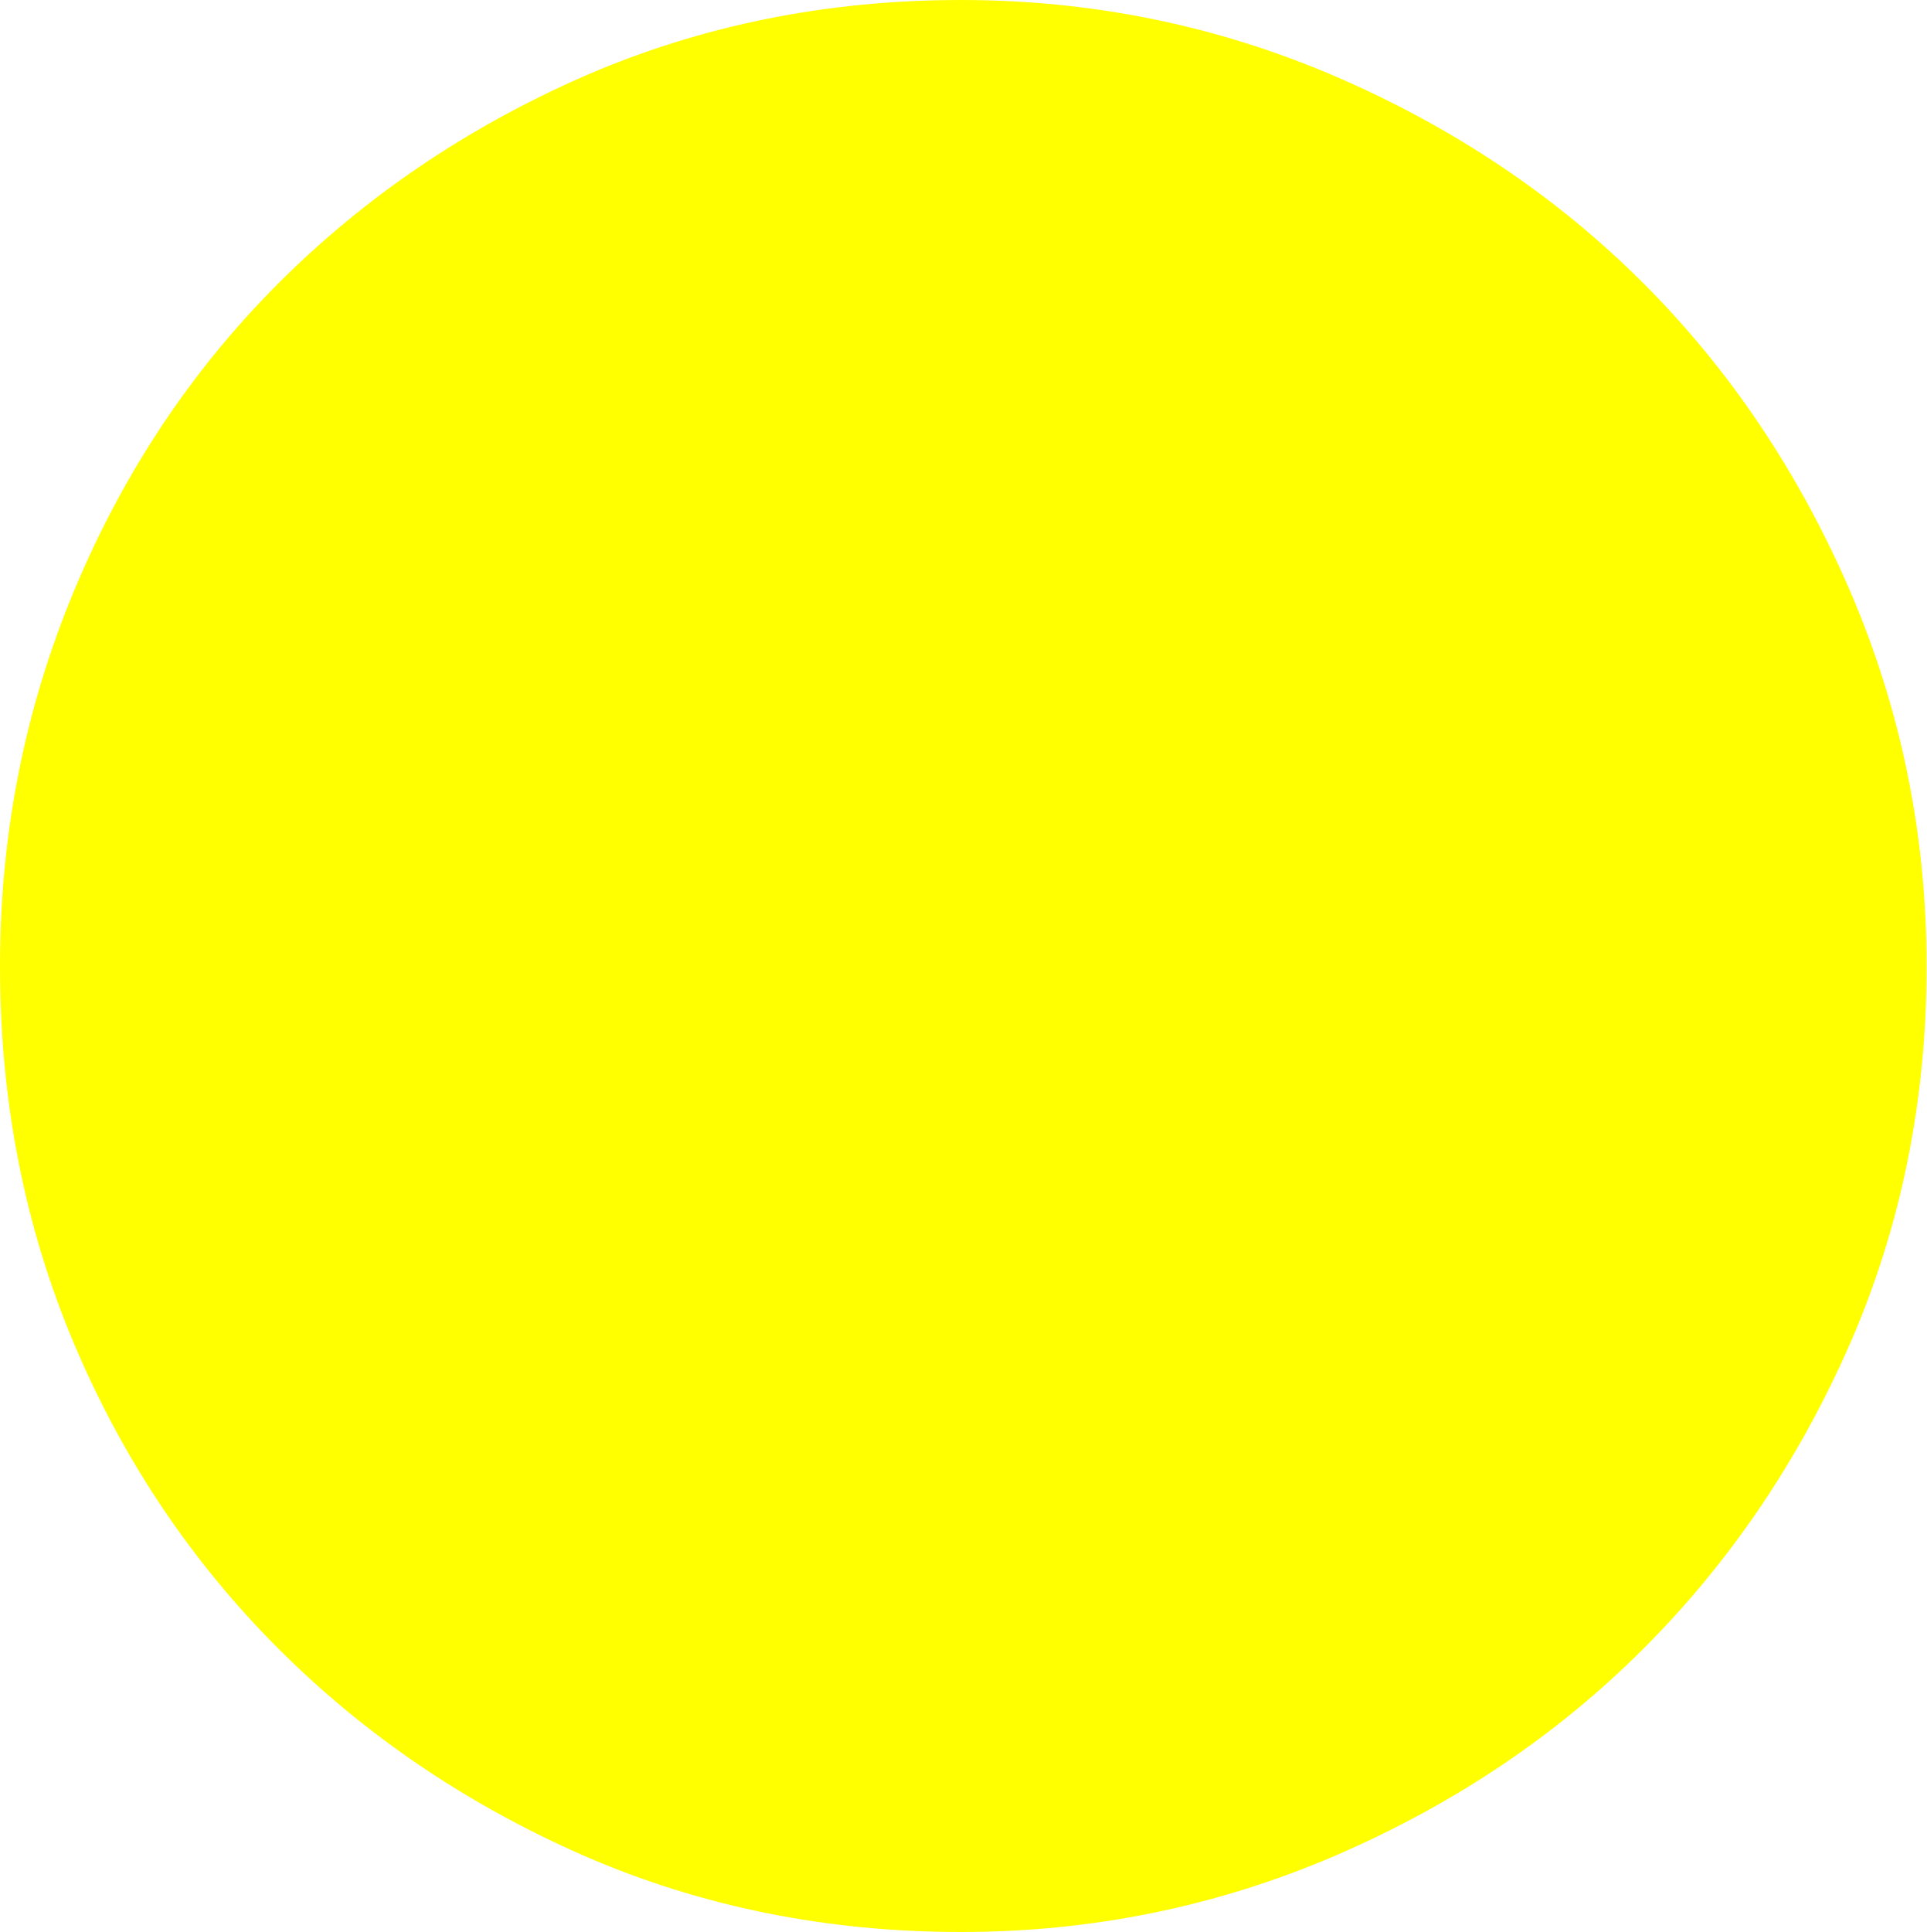
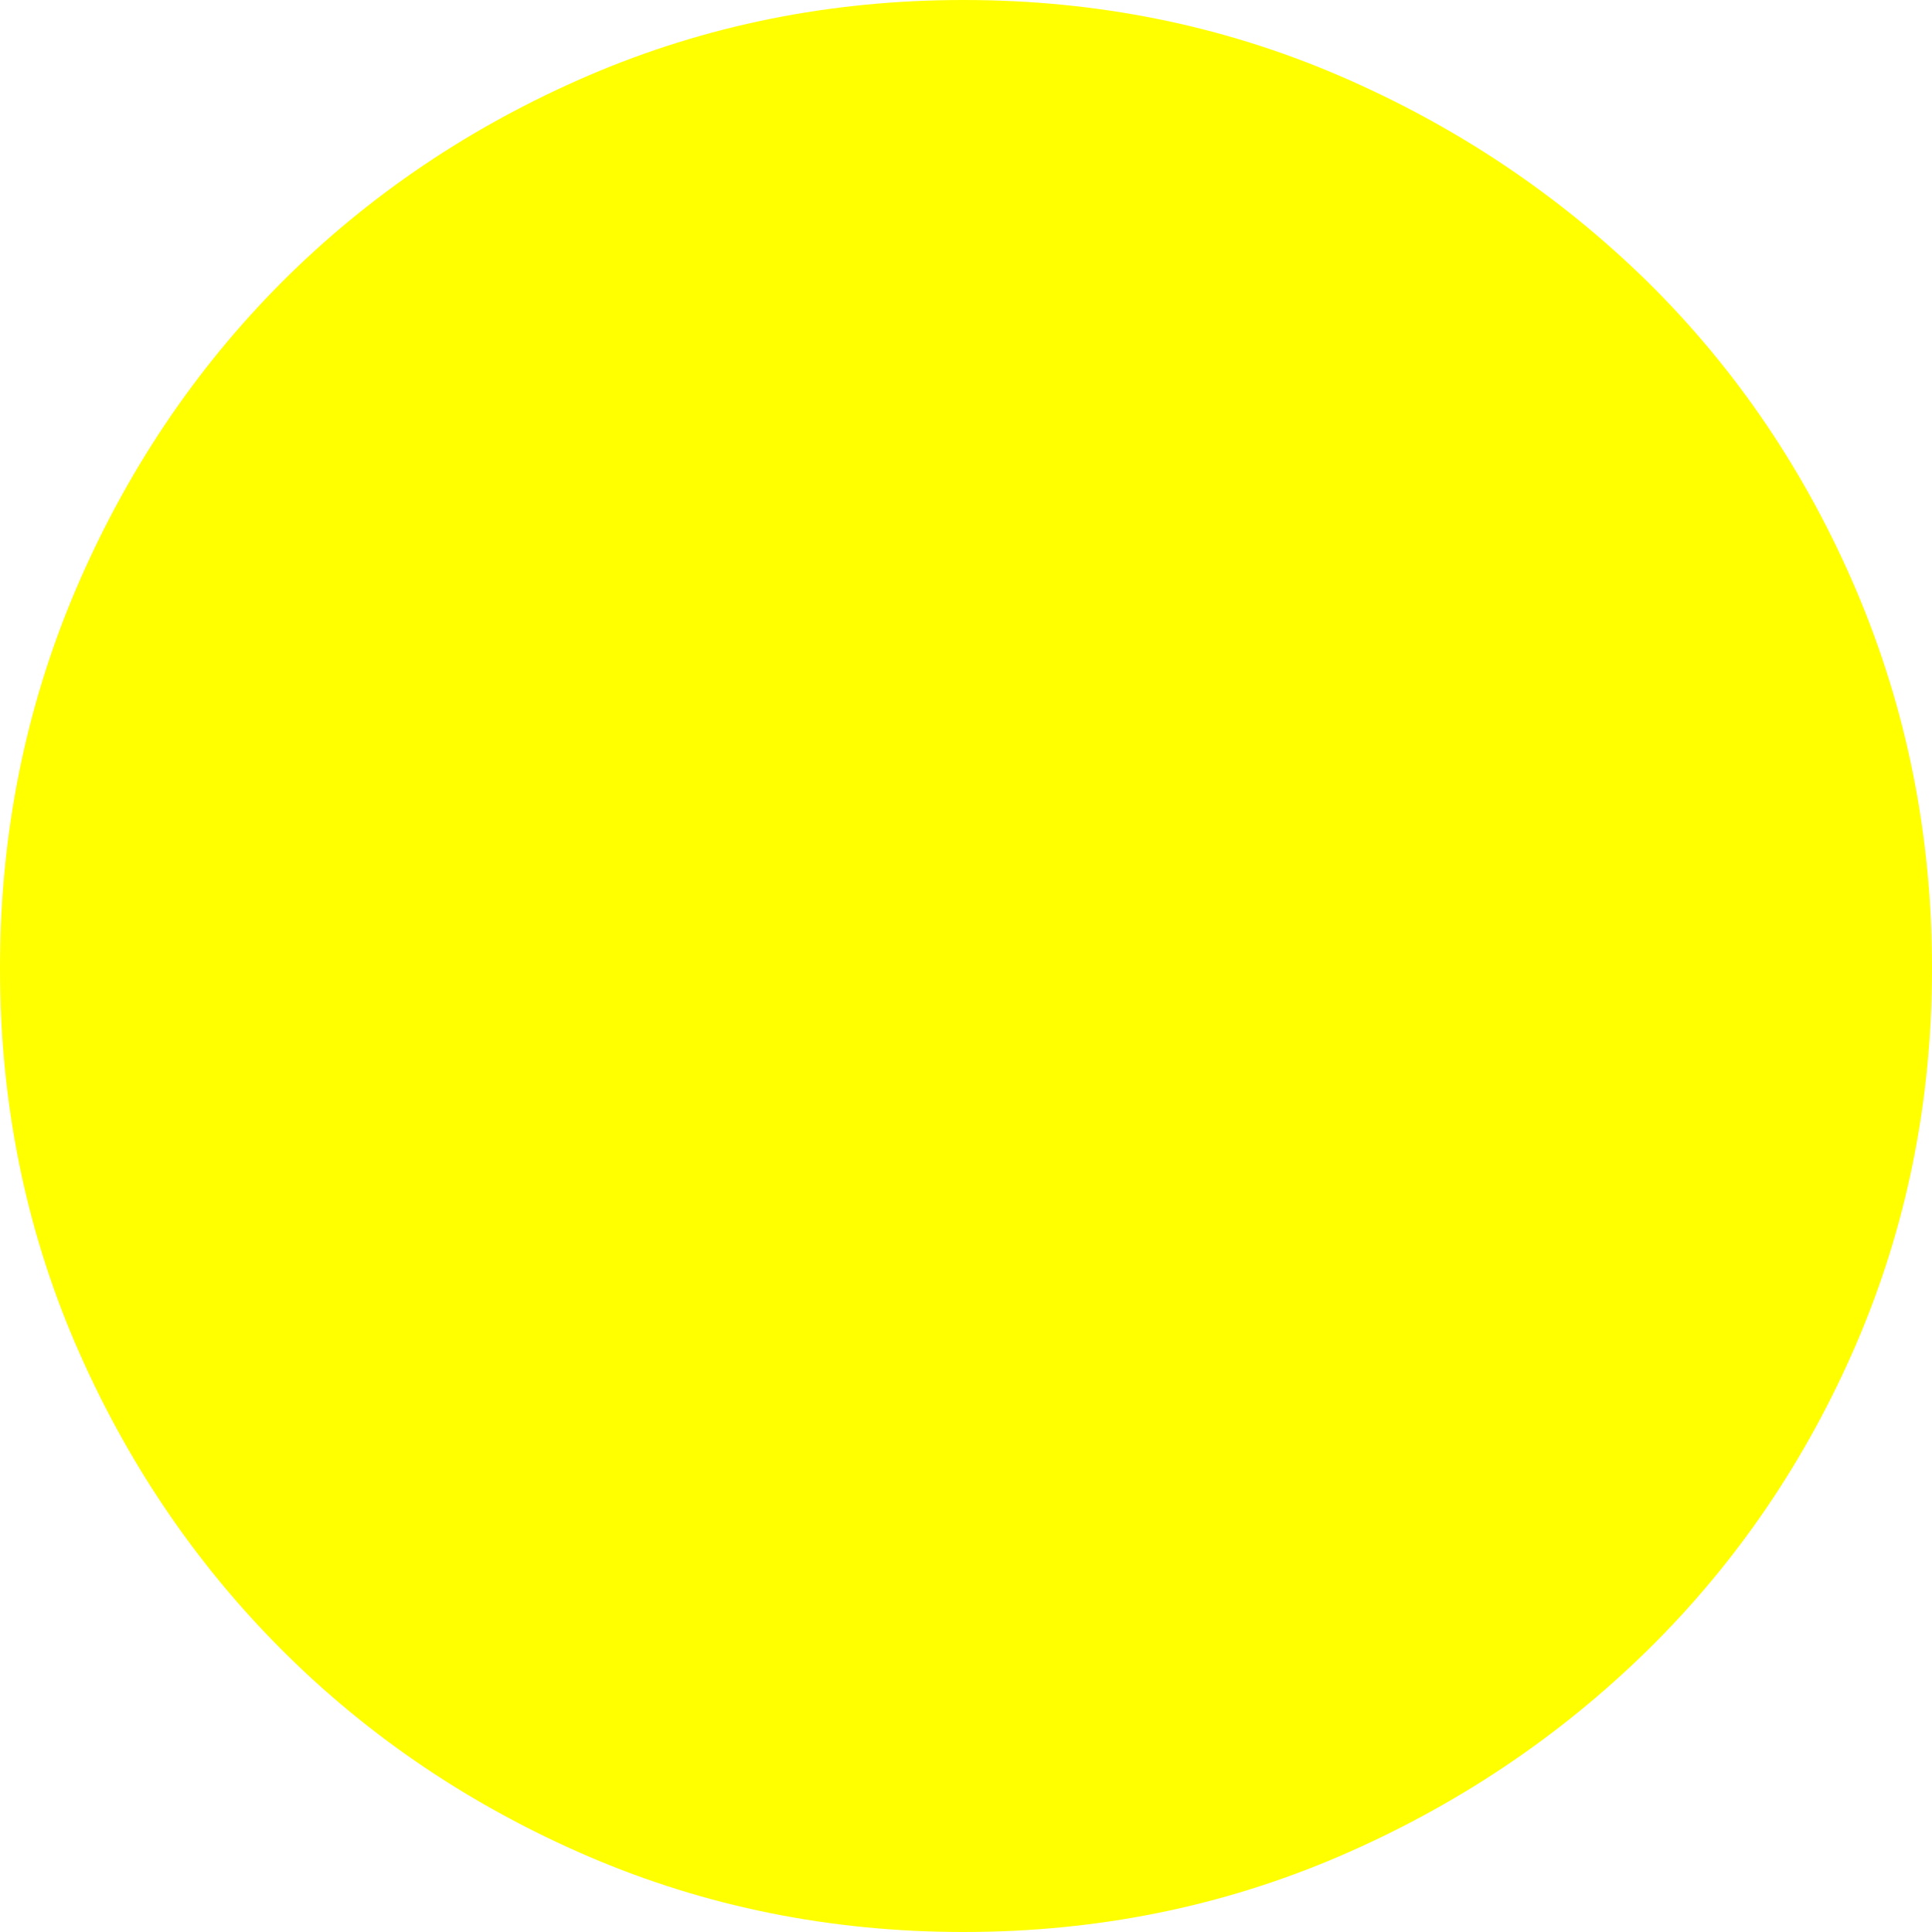
- <svg xmlns="http://www.w3.org/2000/svg" viewBox="0.094 -6.125 6.109 6.125" version="1.2" baseProfile="tiny">
+ <svg xmlns="http://www.w3.org/2000/svg" viewBox="0.094 -6.797 6.797 6.797" version="1.2" baseProfile="tiny">
  <defs>
</defs>
  <g fill="none" stroke="black" stroke-width="1" fill-rule="evenodd" stroke-linecap="square" stroke-linejoin="bevel">
    <g fill="#ffff00" fill-opacity="1" stroke="none" transform="matrix(1,0,0,1,0,0)" font-family="ESRI Default Marker" font-size="7" font-weight="400" font-style="normal">
-       <path vector-effect="none" fill-rule="nonzero" d="M6.203,-3.062 C6.203,-2.635 6.122,-2.237 5.961,-1.867 C5.799,-1.497 5.581,-1.174 5.305,-0.898 C5.029,-0.622 4.703,-0.404 4.328,-0.242 C3.953,-0.081 3.557,0 3.141,0 C2.714,0 2.315,-0.081 1.945,-0.242 C1.576,-0.404 1.253,-0.622 0.977,-0.898 C0.701,-1.174 0.484,-1.497 0.328,-1.867 C0.172,-2.237 0.094,-2.635 0.094,-3.062 C0.094,-3.479 0.172,-3.875 0.328,-4.25 C0.484,-4.625 0.701,-4.951 0.977,-5.227 C1.253,-5.503 1.576,-5.721 1.945,-5.883 C2.315,-6.044 2.714,-6.125 3.141,-6.125 C3.557,-6.125 3.953,-6.044 4.328,-5.883 C4.703,-5.721 5.029,-5.503 5.305,-5.227 C5.581,-4.951 5.799,-4.625 5.961,-4.25 C6.122,-3.875 6.203,-3.479 6.203,-3.062 " />
+       <path vector-effect="none" fill-rule="nonzero" d="M6.891,-3.391 C6.891,-2.922 6.802,-2.482 6.625,-2.07 C6.448,-1.659 6.203,-1.299 5.891,-0.992 C5.578,-0.685 5.216,-0.443 4.805,-0.266 C4.393,-0.089 3.953,0 3.484,0 C3.016,0 2.576,-0.089 2.164,-0.266 C1.753,-0.443 1.393,-0.685 1.086,-0.992 C0.779,-1.299 0.536,-1.659 0.359,-2.07 C0.182,-2.482 0.094,-2.922 0.094,-3.391 C0.094,-3.859 0.182,-4.302 0.359,-4.719 C0.536,-5.135 0.779,-5.497 1.086,-5.805 C1.393,-6.112 1.753,-6.354 2.164,-6.531 C2.576,-6.708 3.016,-6.797 3.484,-6.797 C3.953,-6.797 4.393,-6.708 4.805,-6.531 C5.216,-6.354 5.578,-6.112 5.891,-5.805 C6.203,-5.497 6.448,-5.135 6.625,-4.719 C6.802,-4.302 6.891,-3.859 6.891,-3.391 " />
    </g>
  </g>
</svg>
